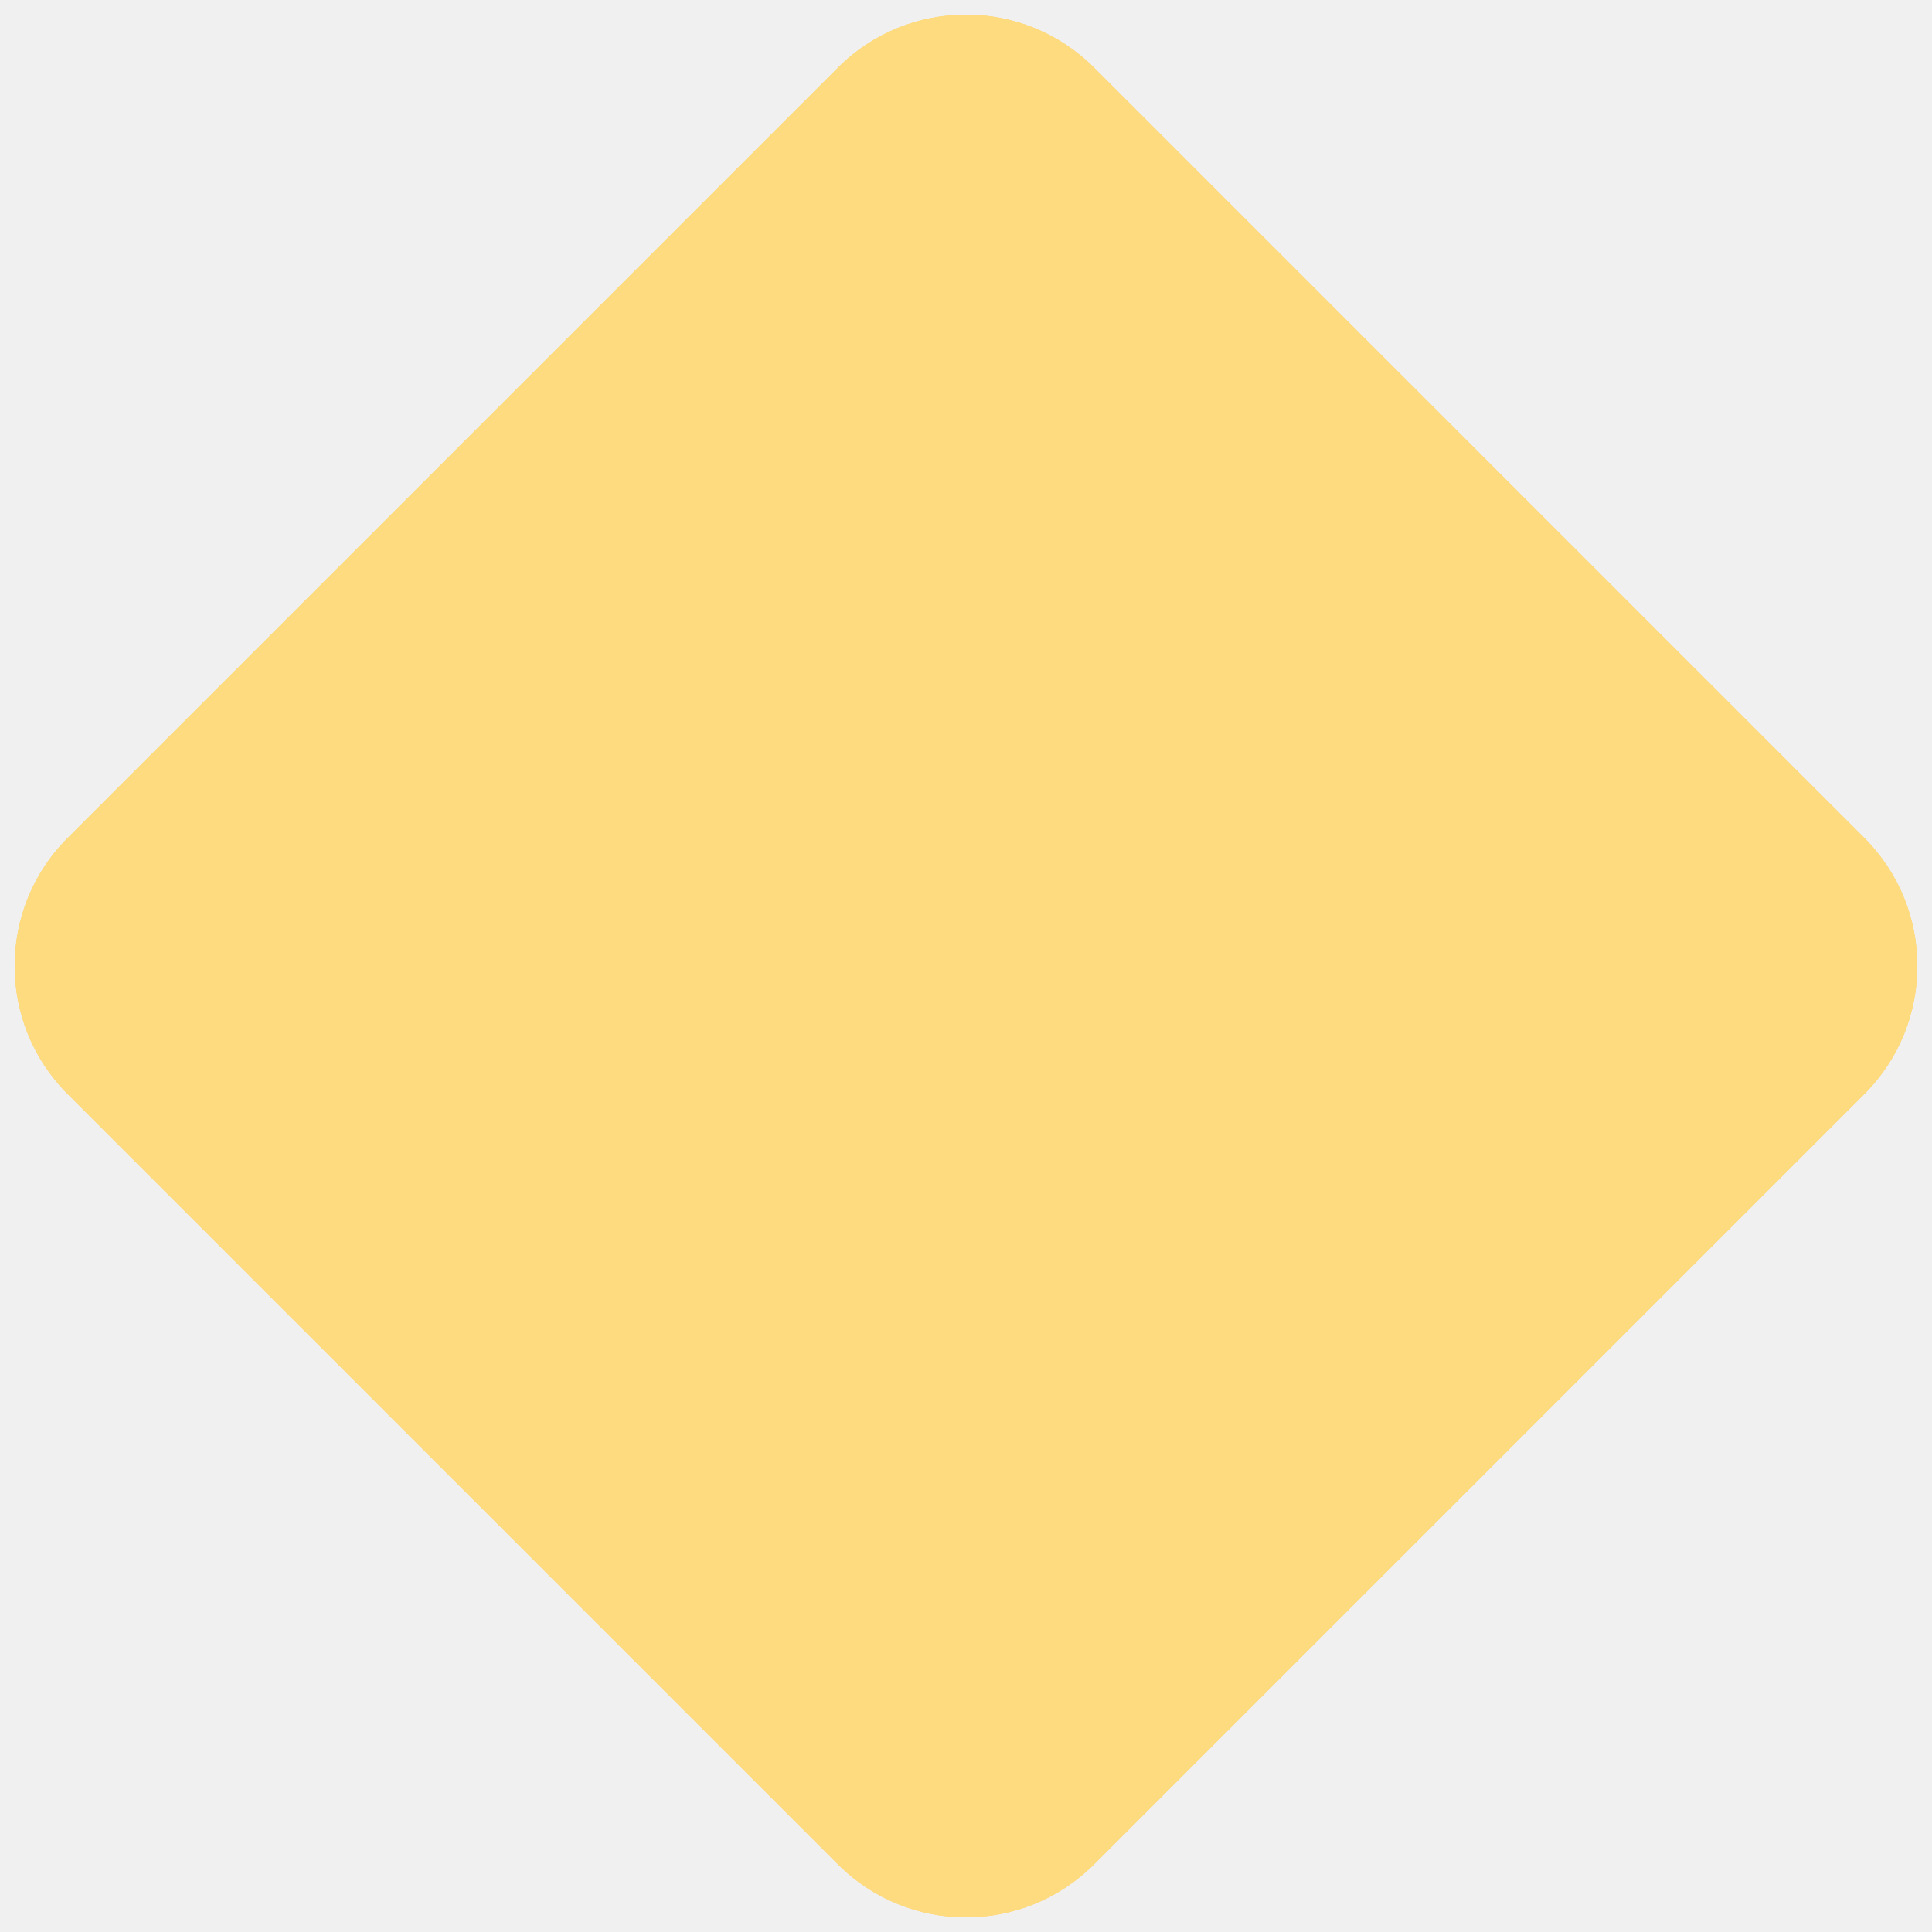
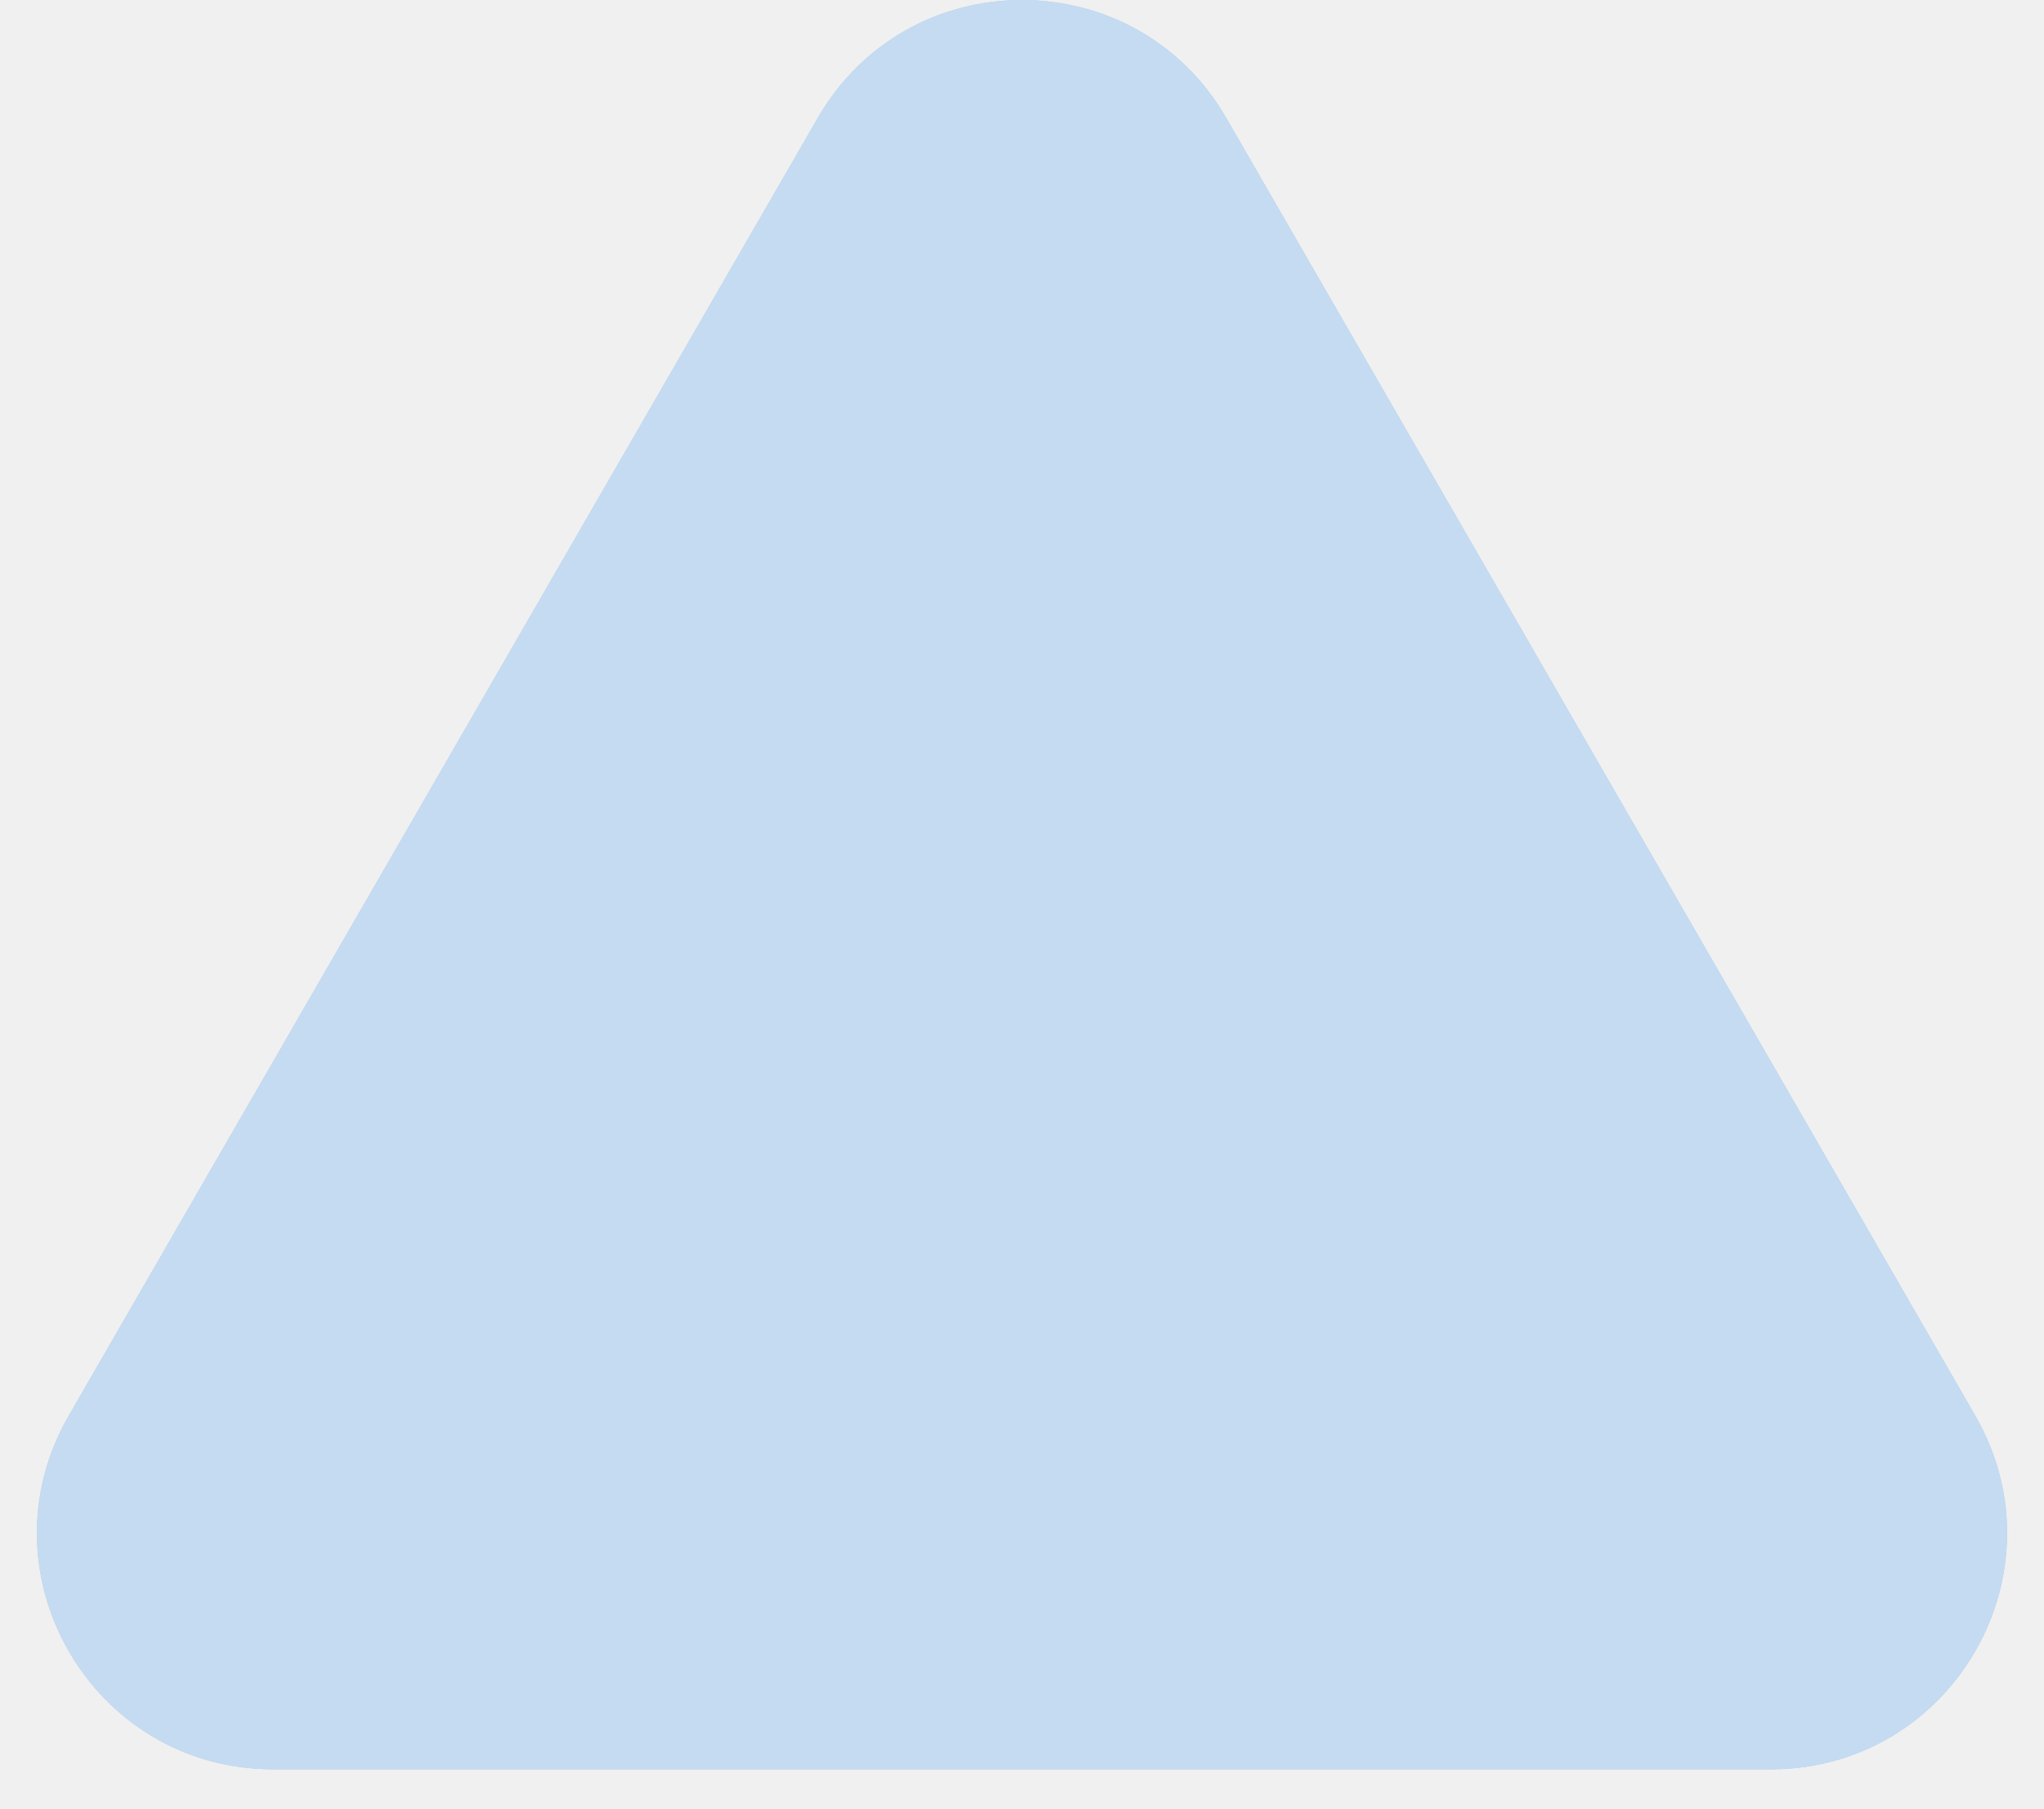
- <svg xmlns="http://www.w3.org/2000/svg" width="32" height="32" viewBox="0 0 32 32" fill="none">
-   <path d="M13.879 1.121C15.05 -0.05 16.95 -0.05 18.121 1.121L30.879 13.879C32.05 15.05 32.05 16.95 30.879 18.121L18.121 30.879C16.95 32.05 15.05 32.05 13.879 30.879L1.121 18.121C-0.05 16.95 -0.05 15.05 1.121 13.879L13.879 1.121Z" fill="#FFB700" />
-   <path d="M13.879 1.121C15.05 -0.05 16.95 -0.05 18.121 1.121L30.879 13.879C32.05 15.05 32.05 16.95 30.879 18.121L18.121 30.879C16.95 32.05 15.05 32.05 13.879 30.879L1.121 18.121C-0.05 16.95 -0.05 15.05 1.121 13.879L13.879 1.121Z" fill="white" fill-opacity="0.5" />
+ <svg xmlns="http://www.w3.org/2000/svg" width="26" height="23" viewBox="0 0 26 23" fill="none">
+   <g opacity="0.5">
+     <path d="M10.402 1.5C11.557 -0.5 14.443 -0.5 15.598 1.5L25.124 18C26.279 20 24.836 22.5 22.526 22.5H3.474C1.164 22.5 -0.279 20 0.876 18L10.402 1.5Z" fill="#0071DC" />
+     <path d="M10.402 1.5C11.557 -0.5 14.443 -0.5 15.598 1.5L25.124 18C26.279 20 24.836 22.5 22.526 22.5H3.474C1.164 22.5 -0.279 20 0.876 18L10.402 1.5Z" fill="white" fill-opacity="0.6" />
+   </g>
</svg>
